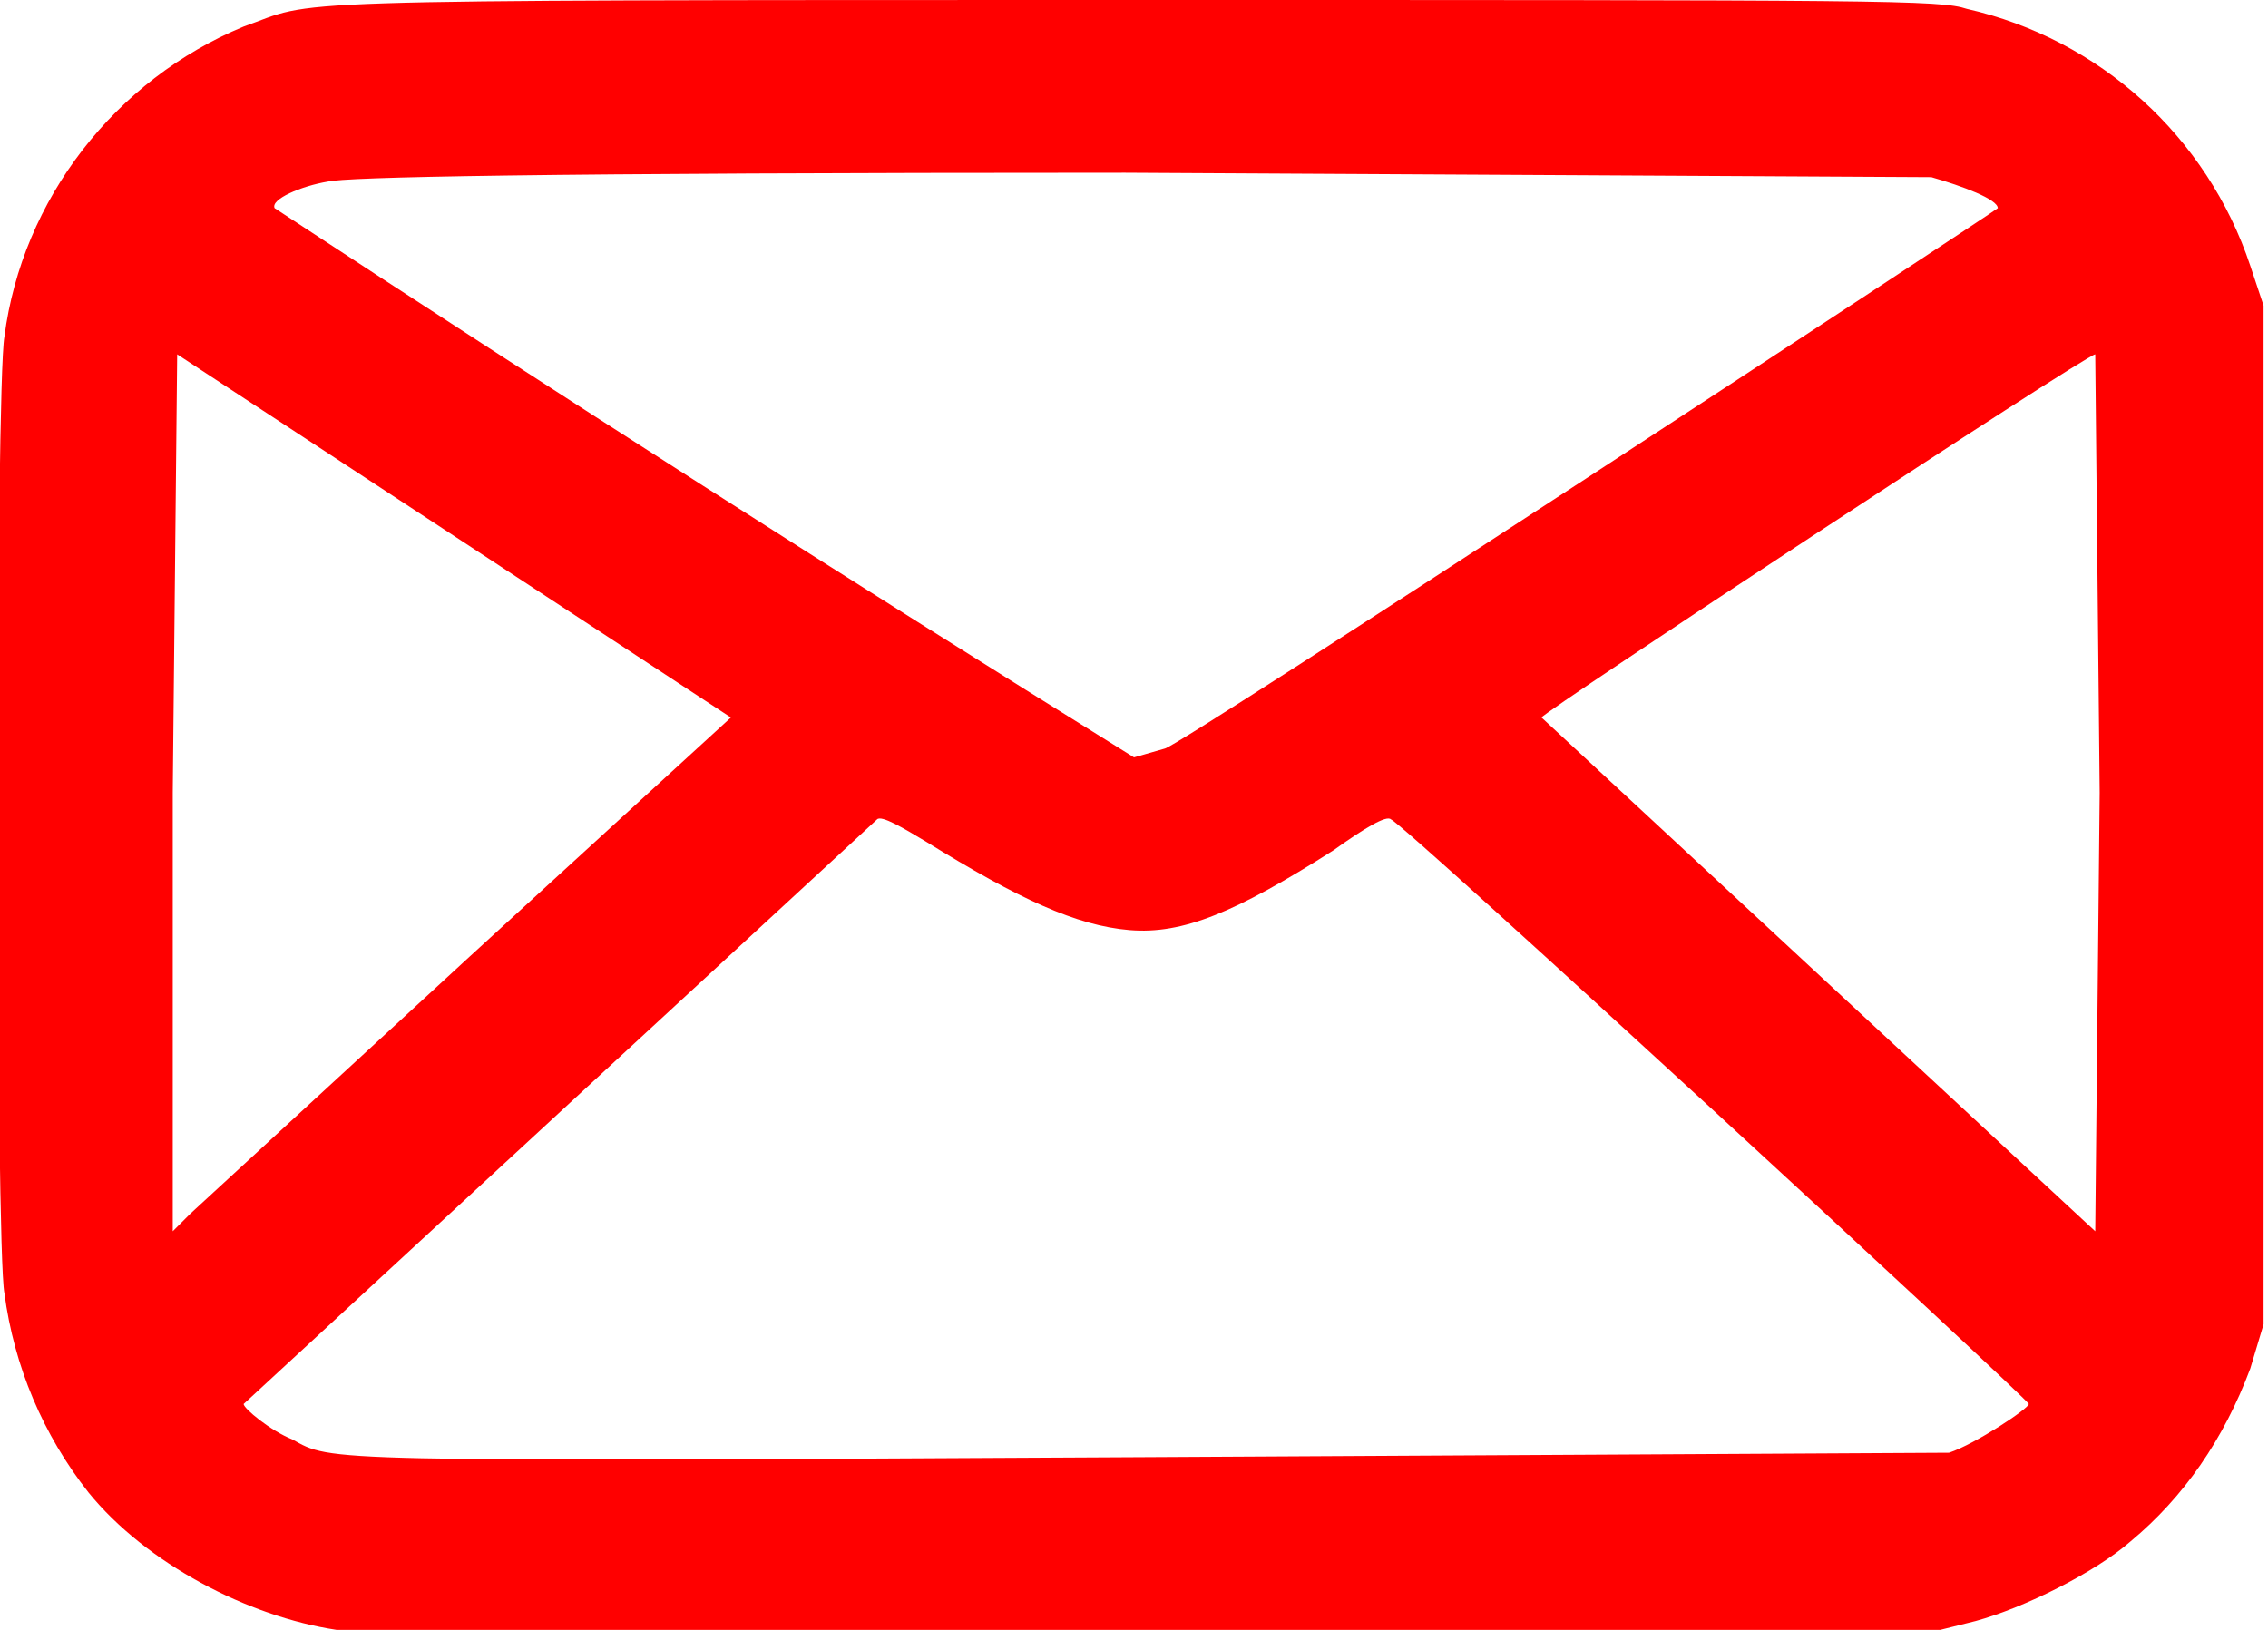
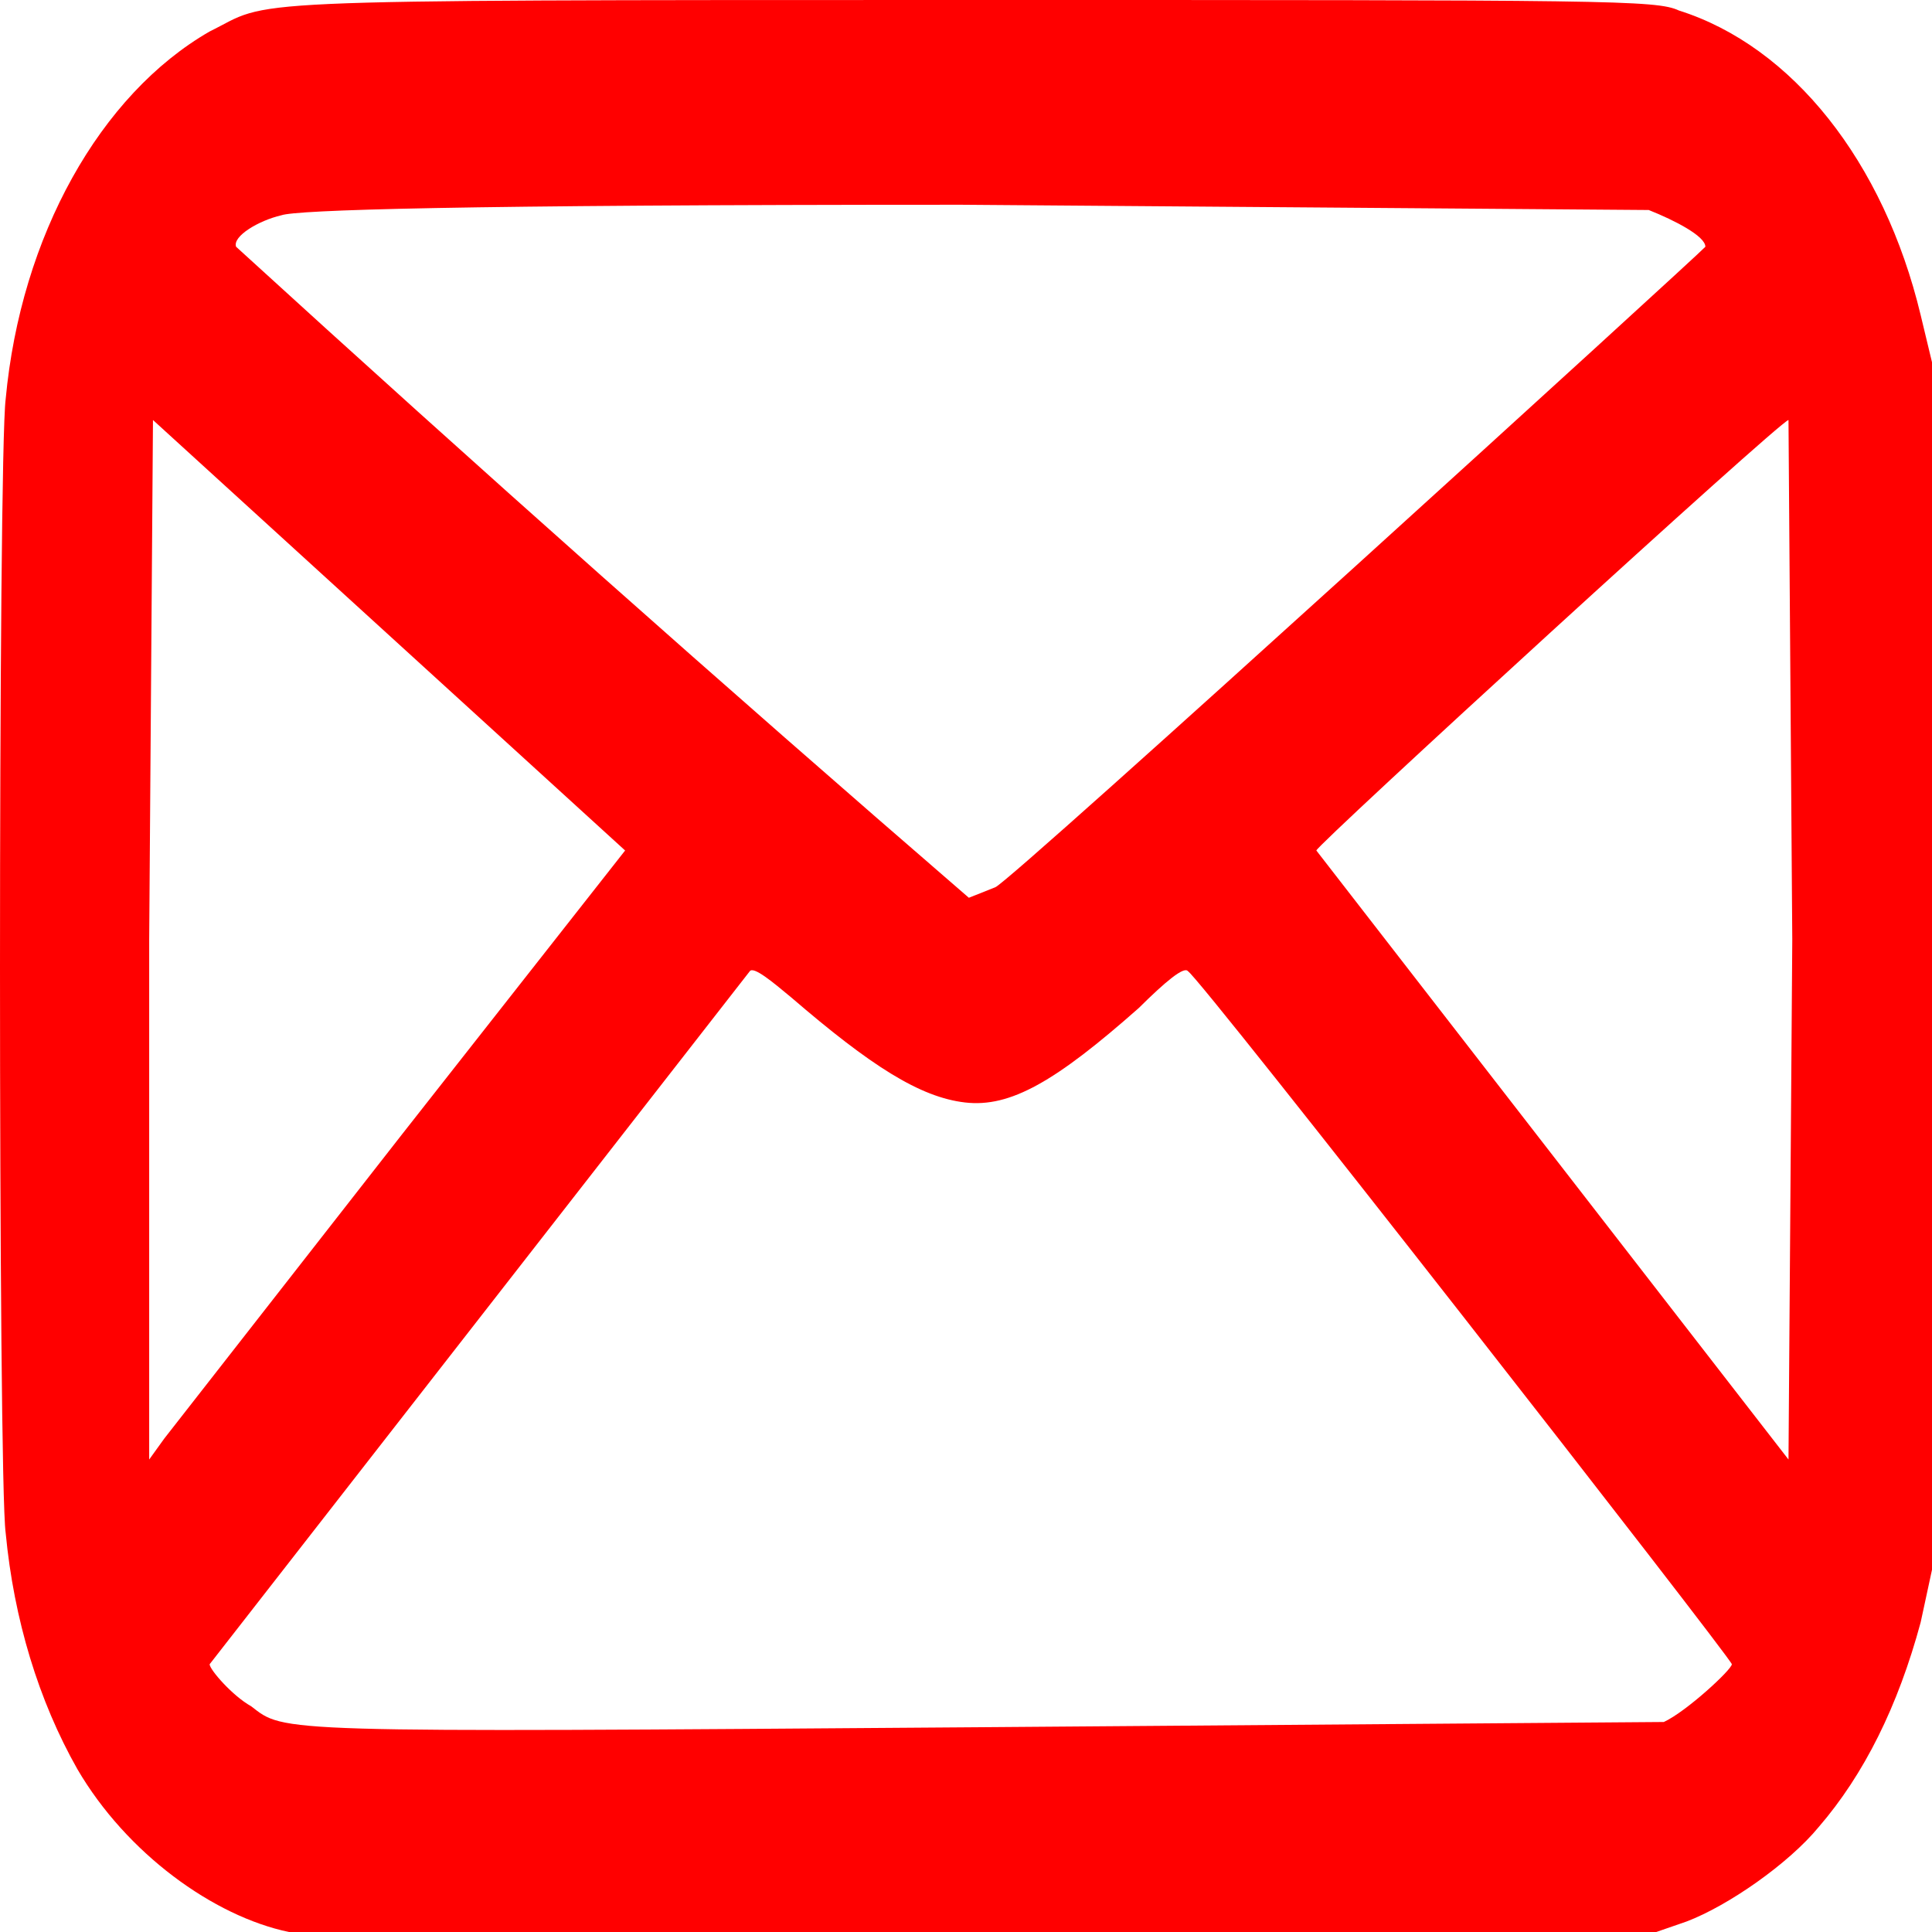
- <svg xmlns="http://www.w3.org/2000/svg" width="512" height="368" version="1.1" id="svg1">
+ <svg xmlns="http://www.w3.org/2000/svg" width="50" height="50" version="1.1" id="svg1">
  <defs id="defs1" />
-   <path d="M75 449c-20-3-43-15-56-31a92 92 0 0 1-19-45c-2-10-2-205 0-216 4-31 25-58 54-70 17-6 1-6 201-6 170 0 182 0 188 2a88 88 0 0 1 64 58l3 9v230l-3 10q-9 24-27 39c-8 7-24 15-35 18l-8 2zm364-40c6-2 18-10 18-11S316 267 313 266c-1-1-6 2-13 7-22 14-34 19-46 18s-25-7-46-20c-5-3-10-6-11-5L54 398c0 1 6 6 11 8 9 5 5 5 192 4zM105 297l59-54-125-82-1 99v99l4-4zm368-37-1-99c-2 0-125 81-125 82l125 116zm-211-10c4-1 187-121 188-122 0-2-8-5-15-7l-182-1c-135 0-176 1-180 2-6 1-13 4-12 6a9206 9206 0 0 0 194 124z" style="fill:#ff0000" transform="translate(1 -81)" id="path1" />
+   <path d="m 7.478,50 c -1.955,-0.408 -4.203,-2.038 -5.474,-4.212 a 8.993,12.5 0 0 1 -1.857,-6.114 c -0.196,-1.359 -0.196,-27.853 0,-29.348 C 0.538,6.114 2.59,2.446 5.425,0.815 7.087,0 5.523,0 25.073,0 c 16.618,0 17.791,0 18.377,0.272 a 8.602,11.957 0 0 1 6.256,7.88 L 50,9.375 v 31.25 l -0.293,1.359 q -0.88,3.261 -2.639,5.299 c -0.782,0.951 -2.346,2.038 -3.421,2.446 L 42.864,50 Z m 35.582,-5.435 c 0.587,-0.272 1.76,-1.359 1.76,-1.495 0,-0.136 -13.783,-17.799 -14.076,-17.935 -0.098,-0.136 -0.587,0.272 -1.271,0.951 -2.151,1.902 -3.324,2.582 -4.497,2.446 -1.173,-0.136 -2.444,-0.951 -4.497,-2.717 C 19.99,25.408 19.501,25 19.404,25.136 l -13.979,17.935 c 0,0.136 0.587,0.815 1.075,1.087 0.88,0.679 0.489,0.679 18.768,0.543 z M 10.411,29.348 16.178,22.011 3.959,10.87 3.861,24.321 v 13.451 l 0.391,-0.543 z m 35.973,-5.027 -0.098,-13.451 c -0.196,0 -12.219,11.005 -12.219,11.141 l 12.219,15.761 z m -20.626,-1.359 c 0.391,-0.136 18.28,-16.44 18.377,-16.576 0,-0.272 -0.782,-0.679 -1.466,-0.951 l -17.791,-0.136 c -13.196,0 -17.204,0.136 -17.595,0.272 -0.587,0.136 -1.271,0.543 -1.173,0.815 a 899.902,1250.815 0 0 0 18.964,16.848 z" style="fill:#ff0000;stroke-width:0.115" id="path1" />
</svg>
